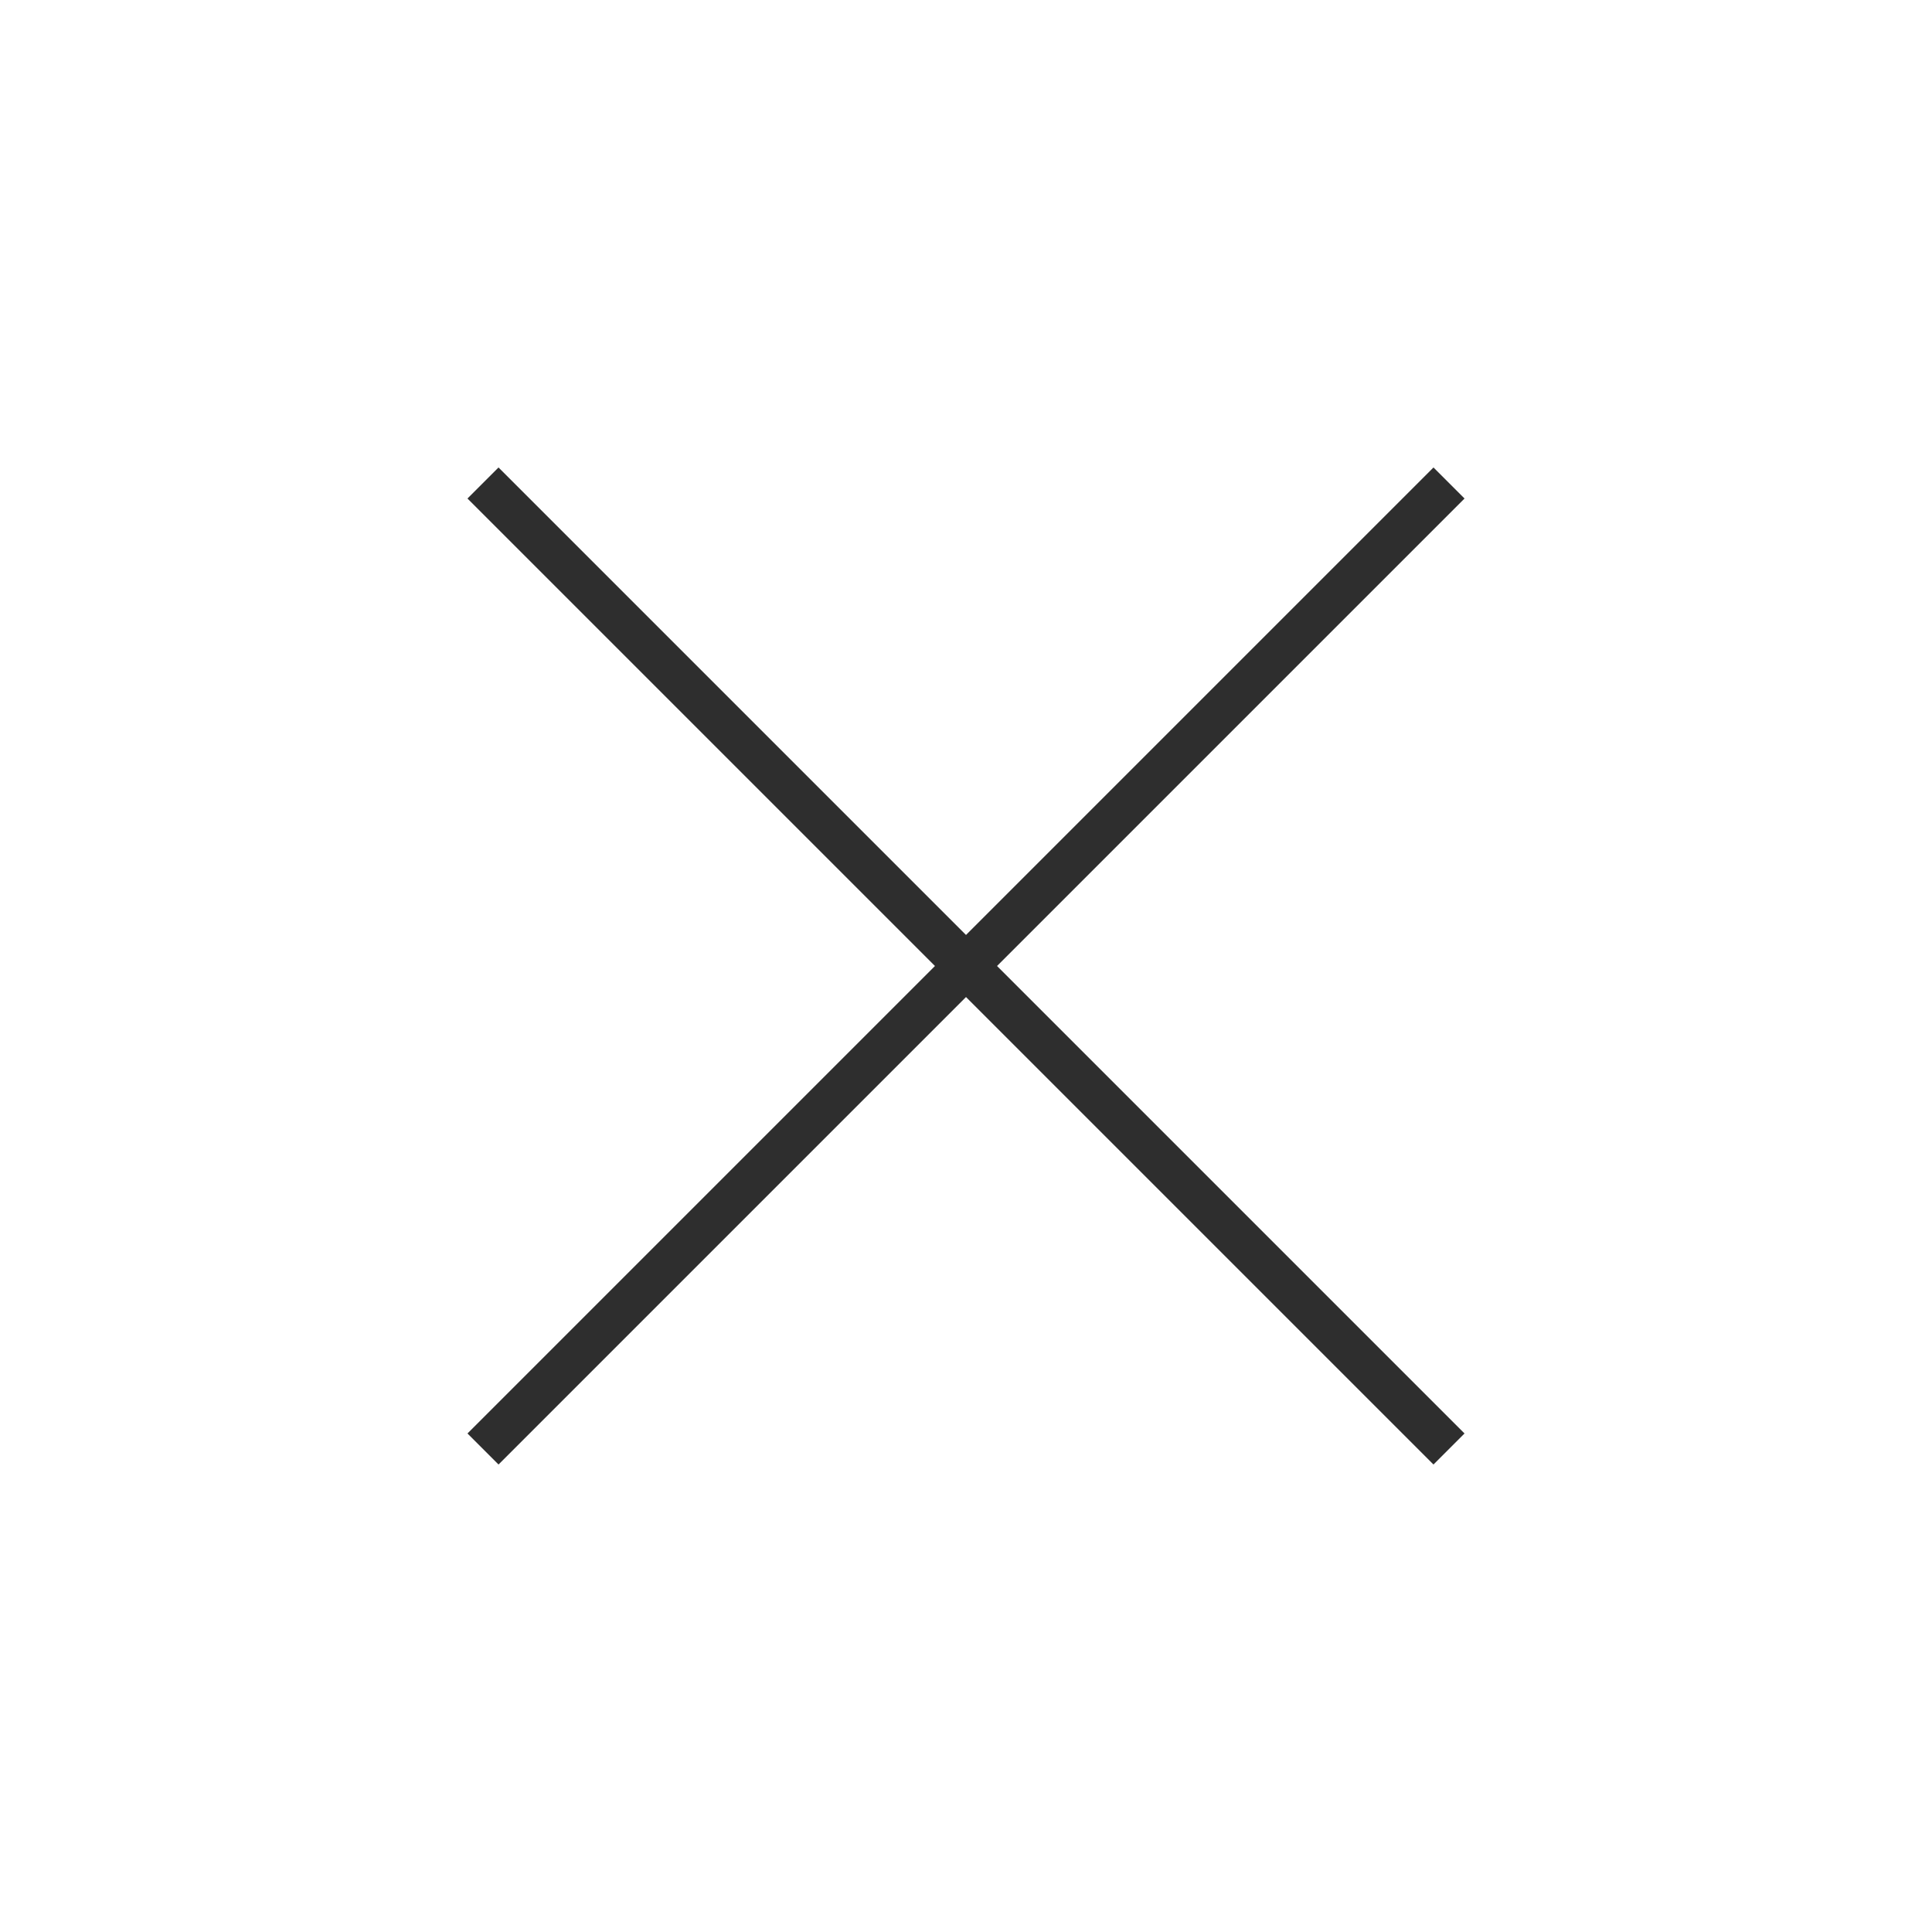
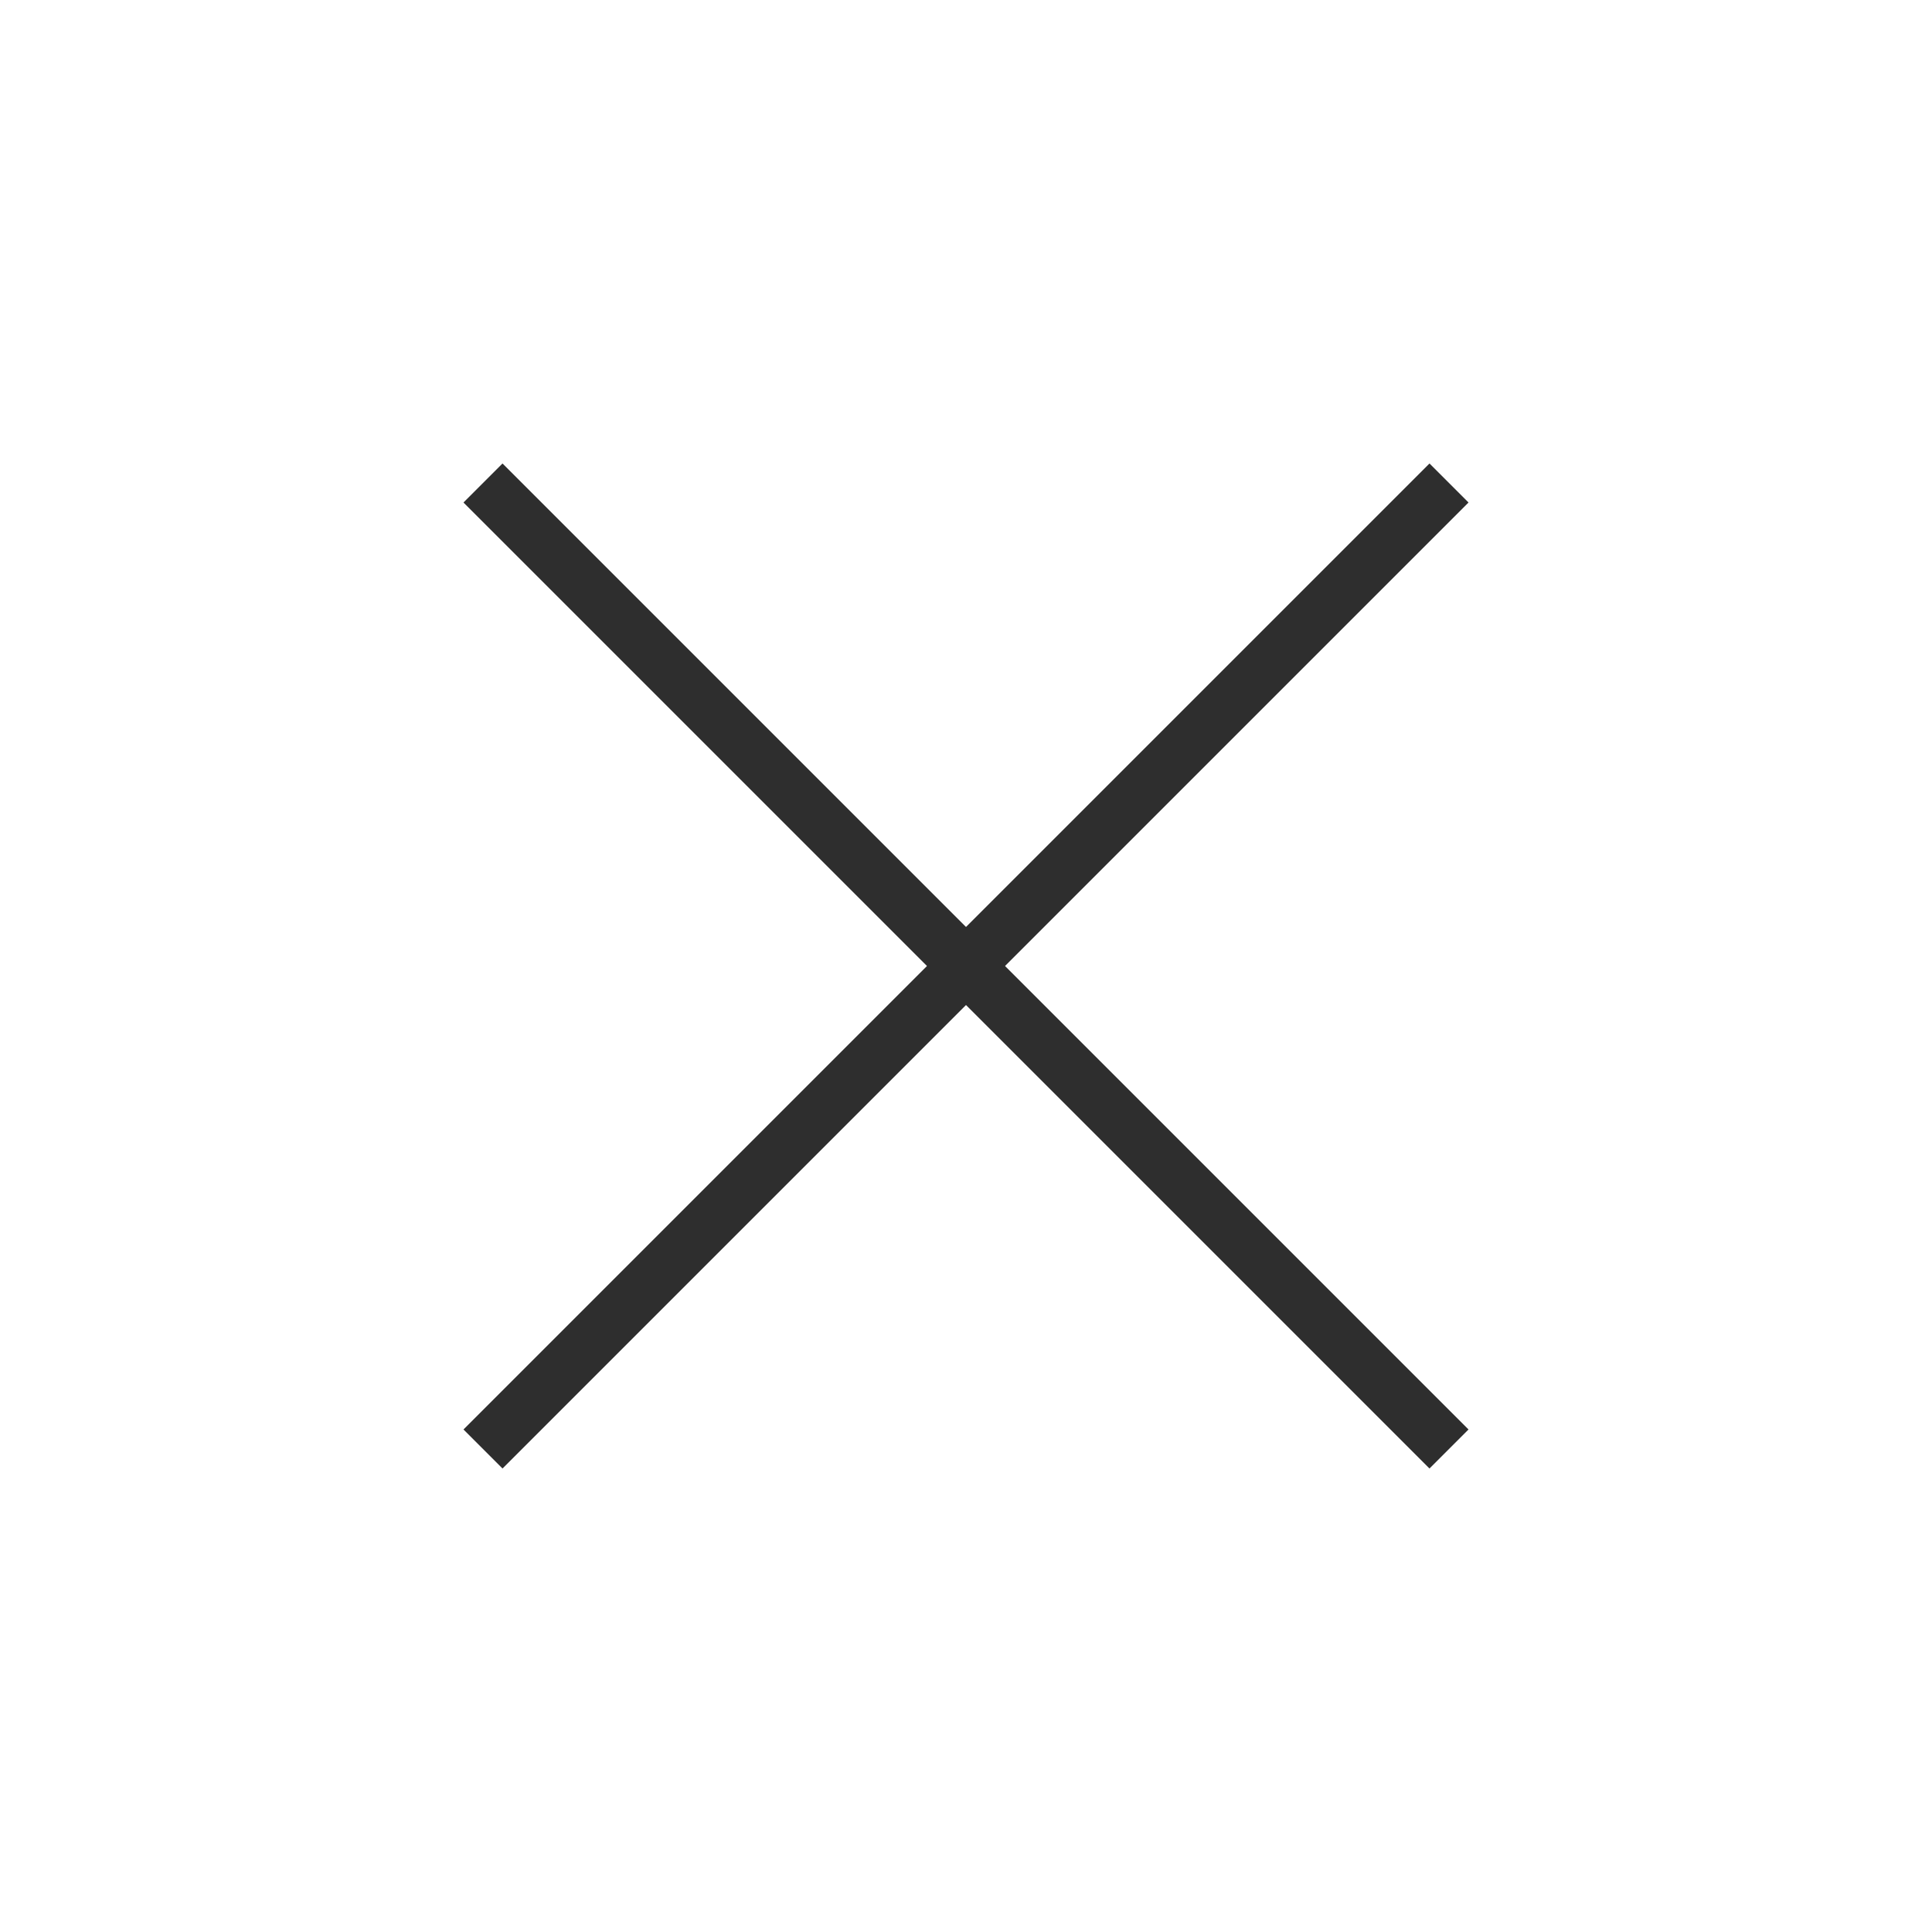
- <svg xmlns="http://www.w3.org/2000/svg" width="44" height="44" viewBox="0 0 44 44" fill="none">
-   <path d="M33 11L11 33" stroke="#2E2E2E" strokeWidth="3" strokeLinecap="round" strokeLinejoin="round" />
-   <path d="M11 11L33 33" stroke="#2E2E2E" strokeWidth="3" strokeLinecap="round" strokeLinejoin="round" />
+ <svg xmlns="http://www.w3.org/2000/svg" width="35" height="35" viewBox="0 0 35 35" fill="none">
+   <path d="M26.25 8.75L8.75 26.25" stroke="#2E2E2E" strokeWidth="3" strokeLinecap="round" strokeLinejoin="round" />
+   <path d="M8.75 8.75L26.25 26.25" stroke="#2E2E2E" strokeWidth="3" strokeLinecap="round" strokeLinejoin="round" />
</svg>
